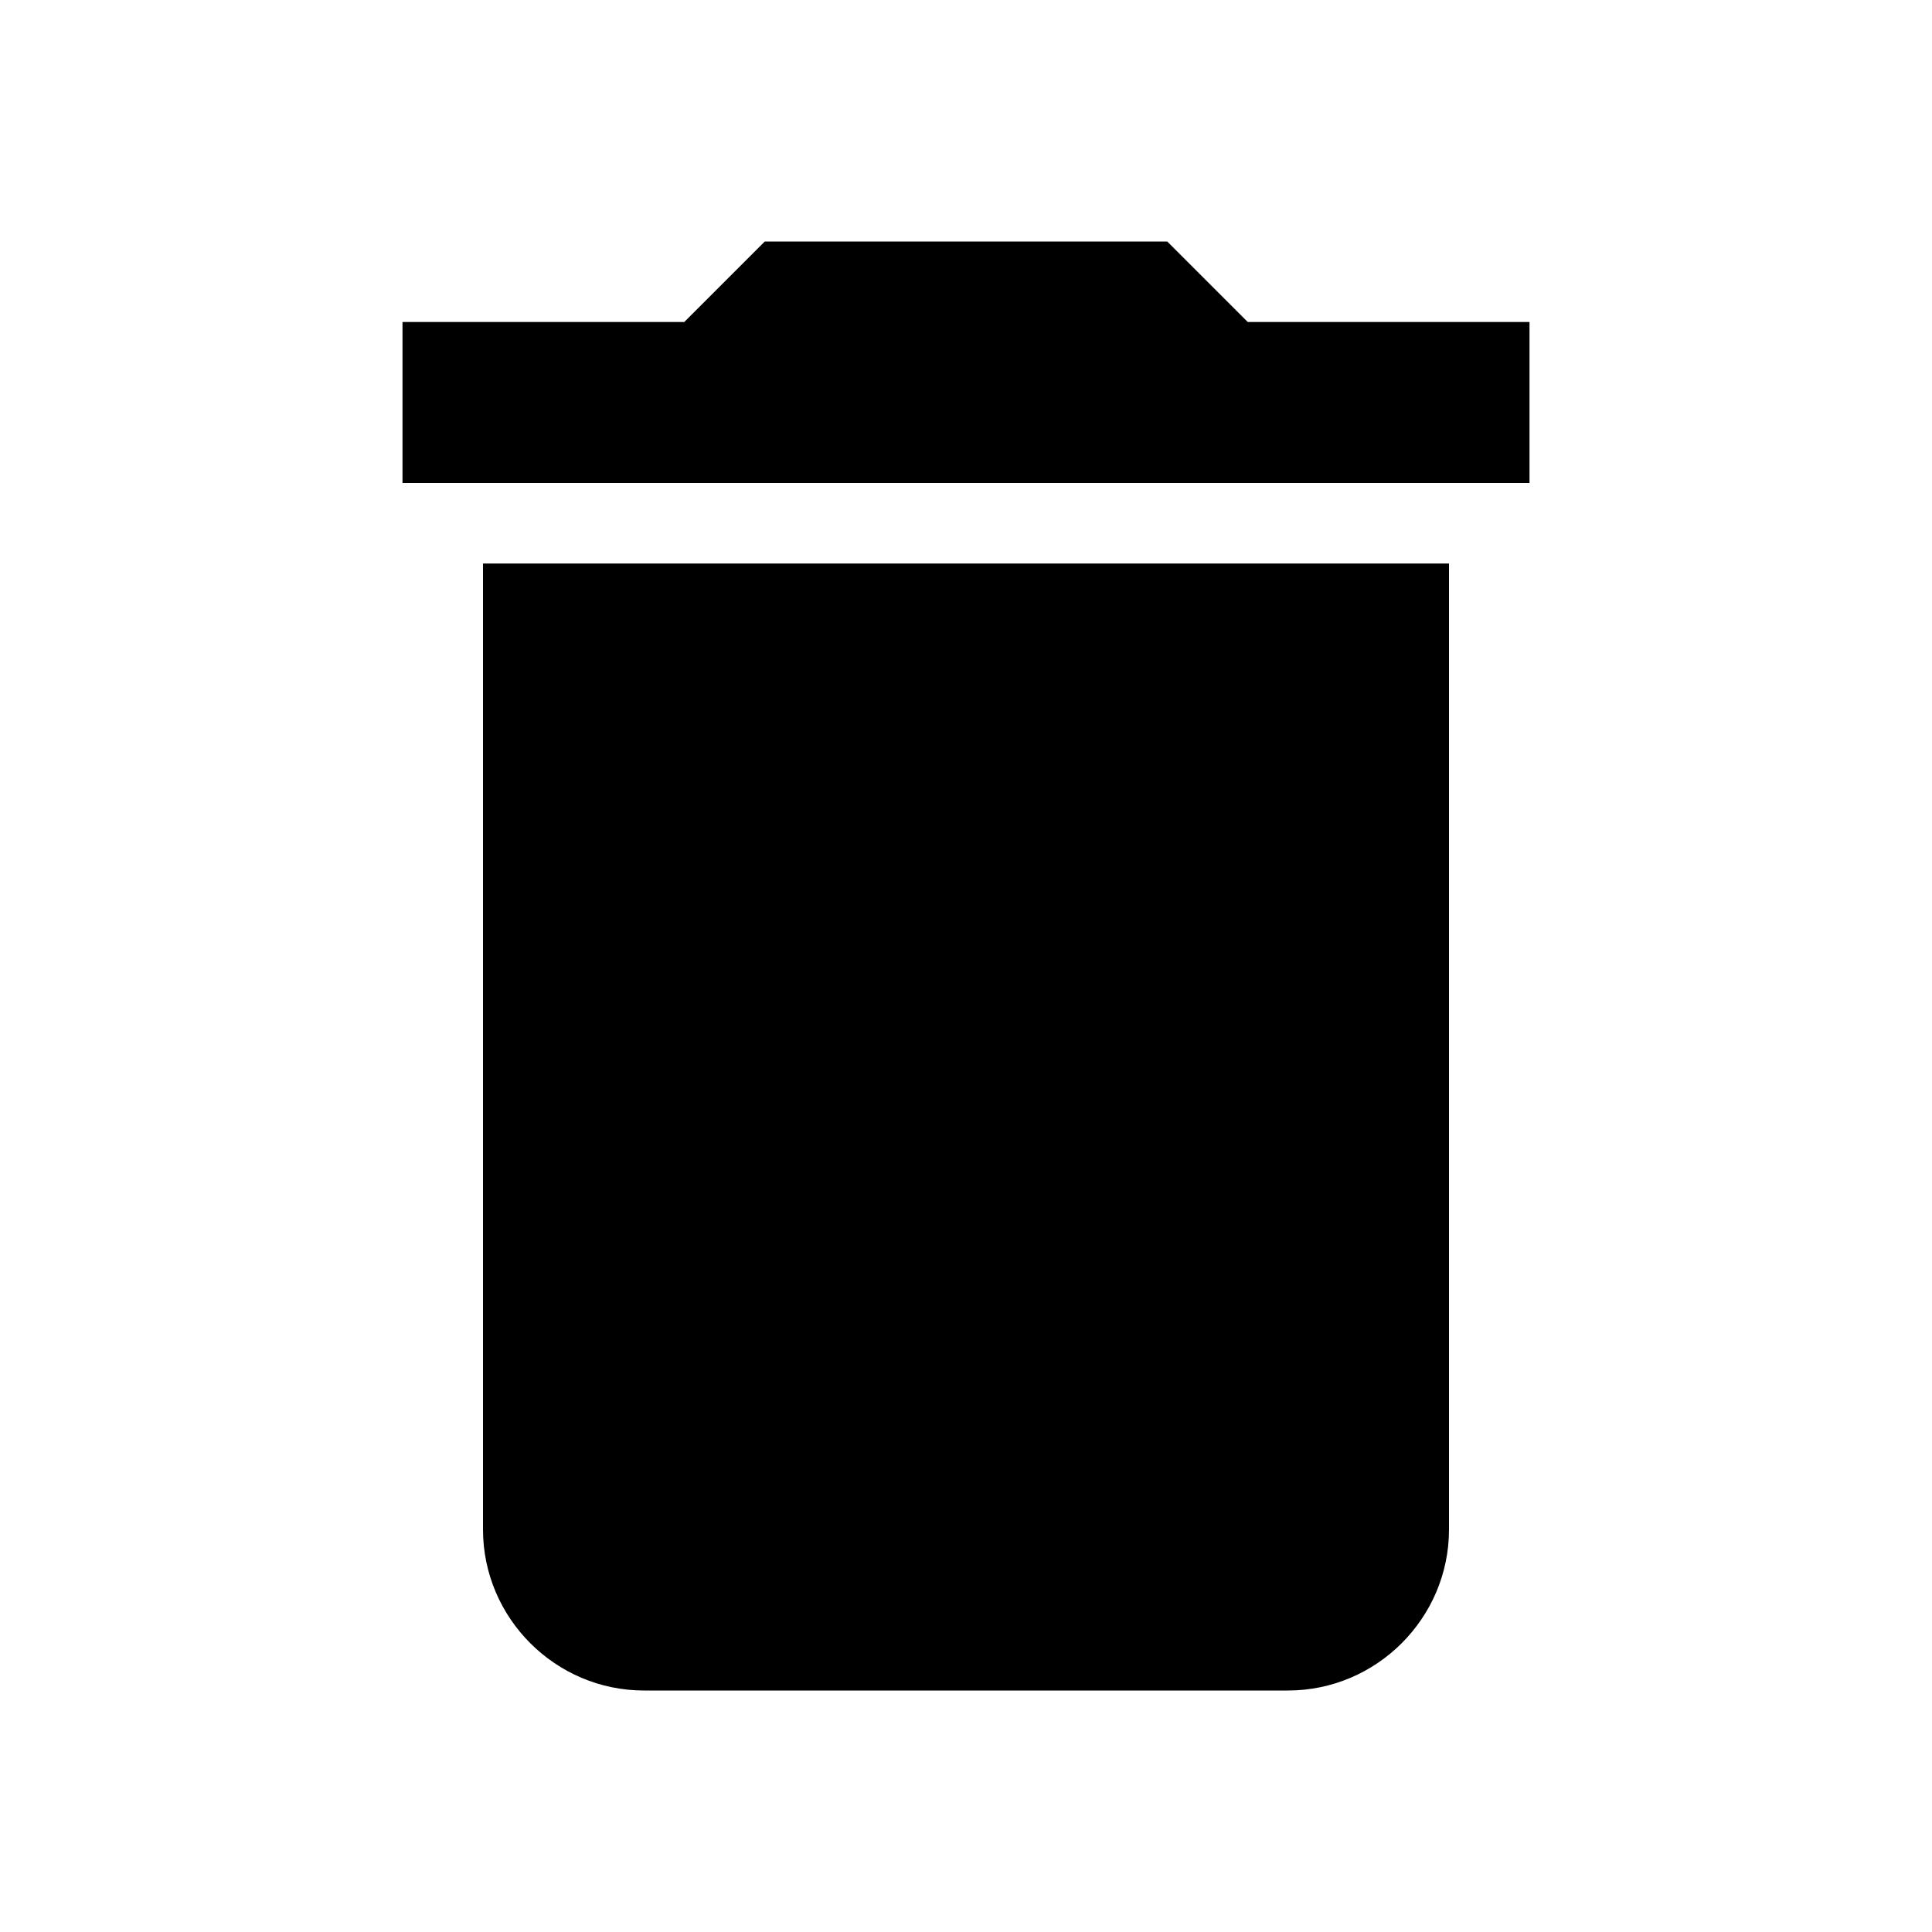
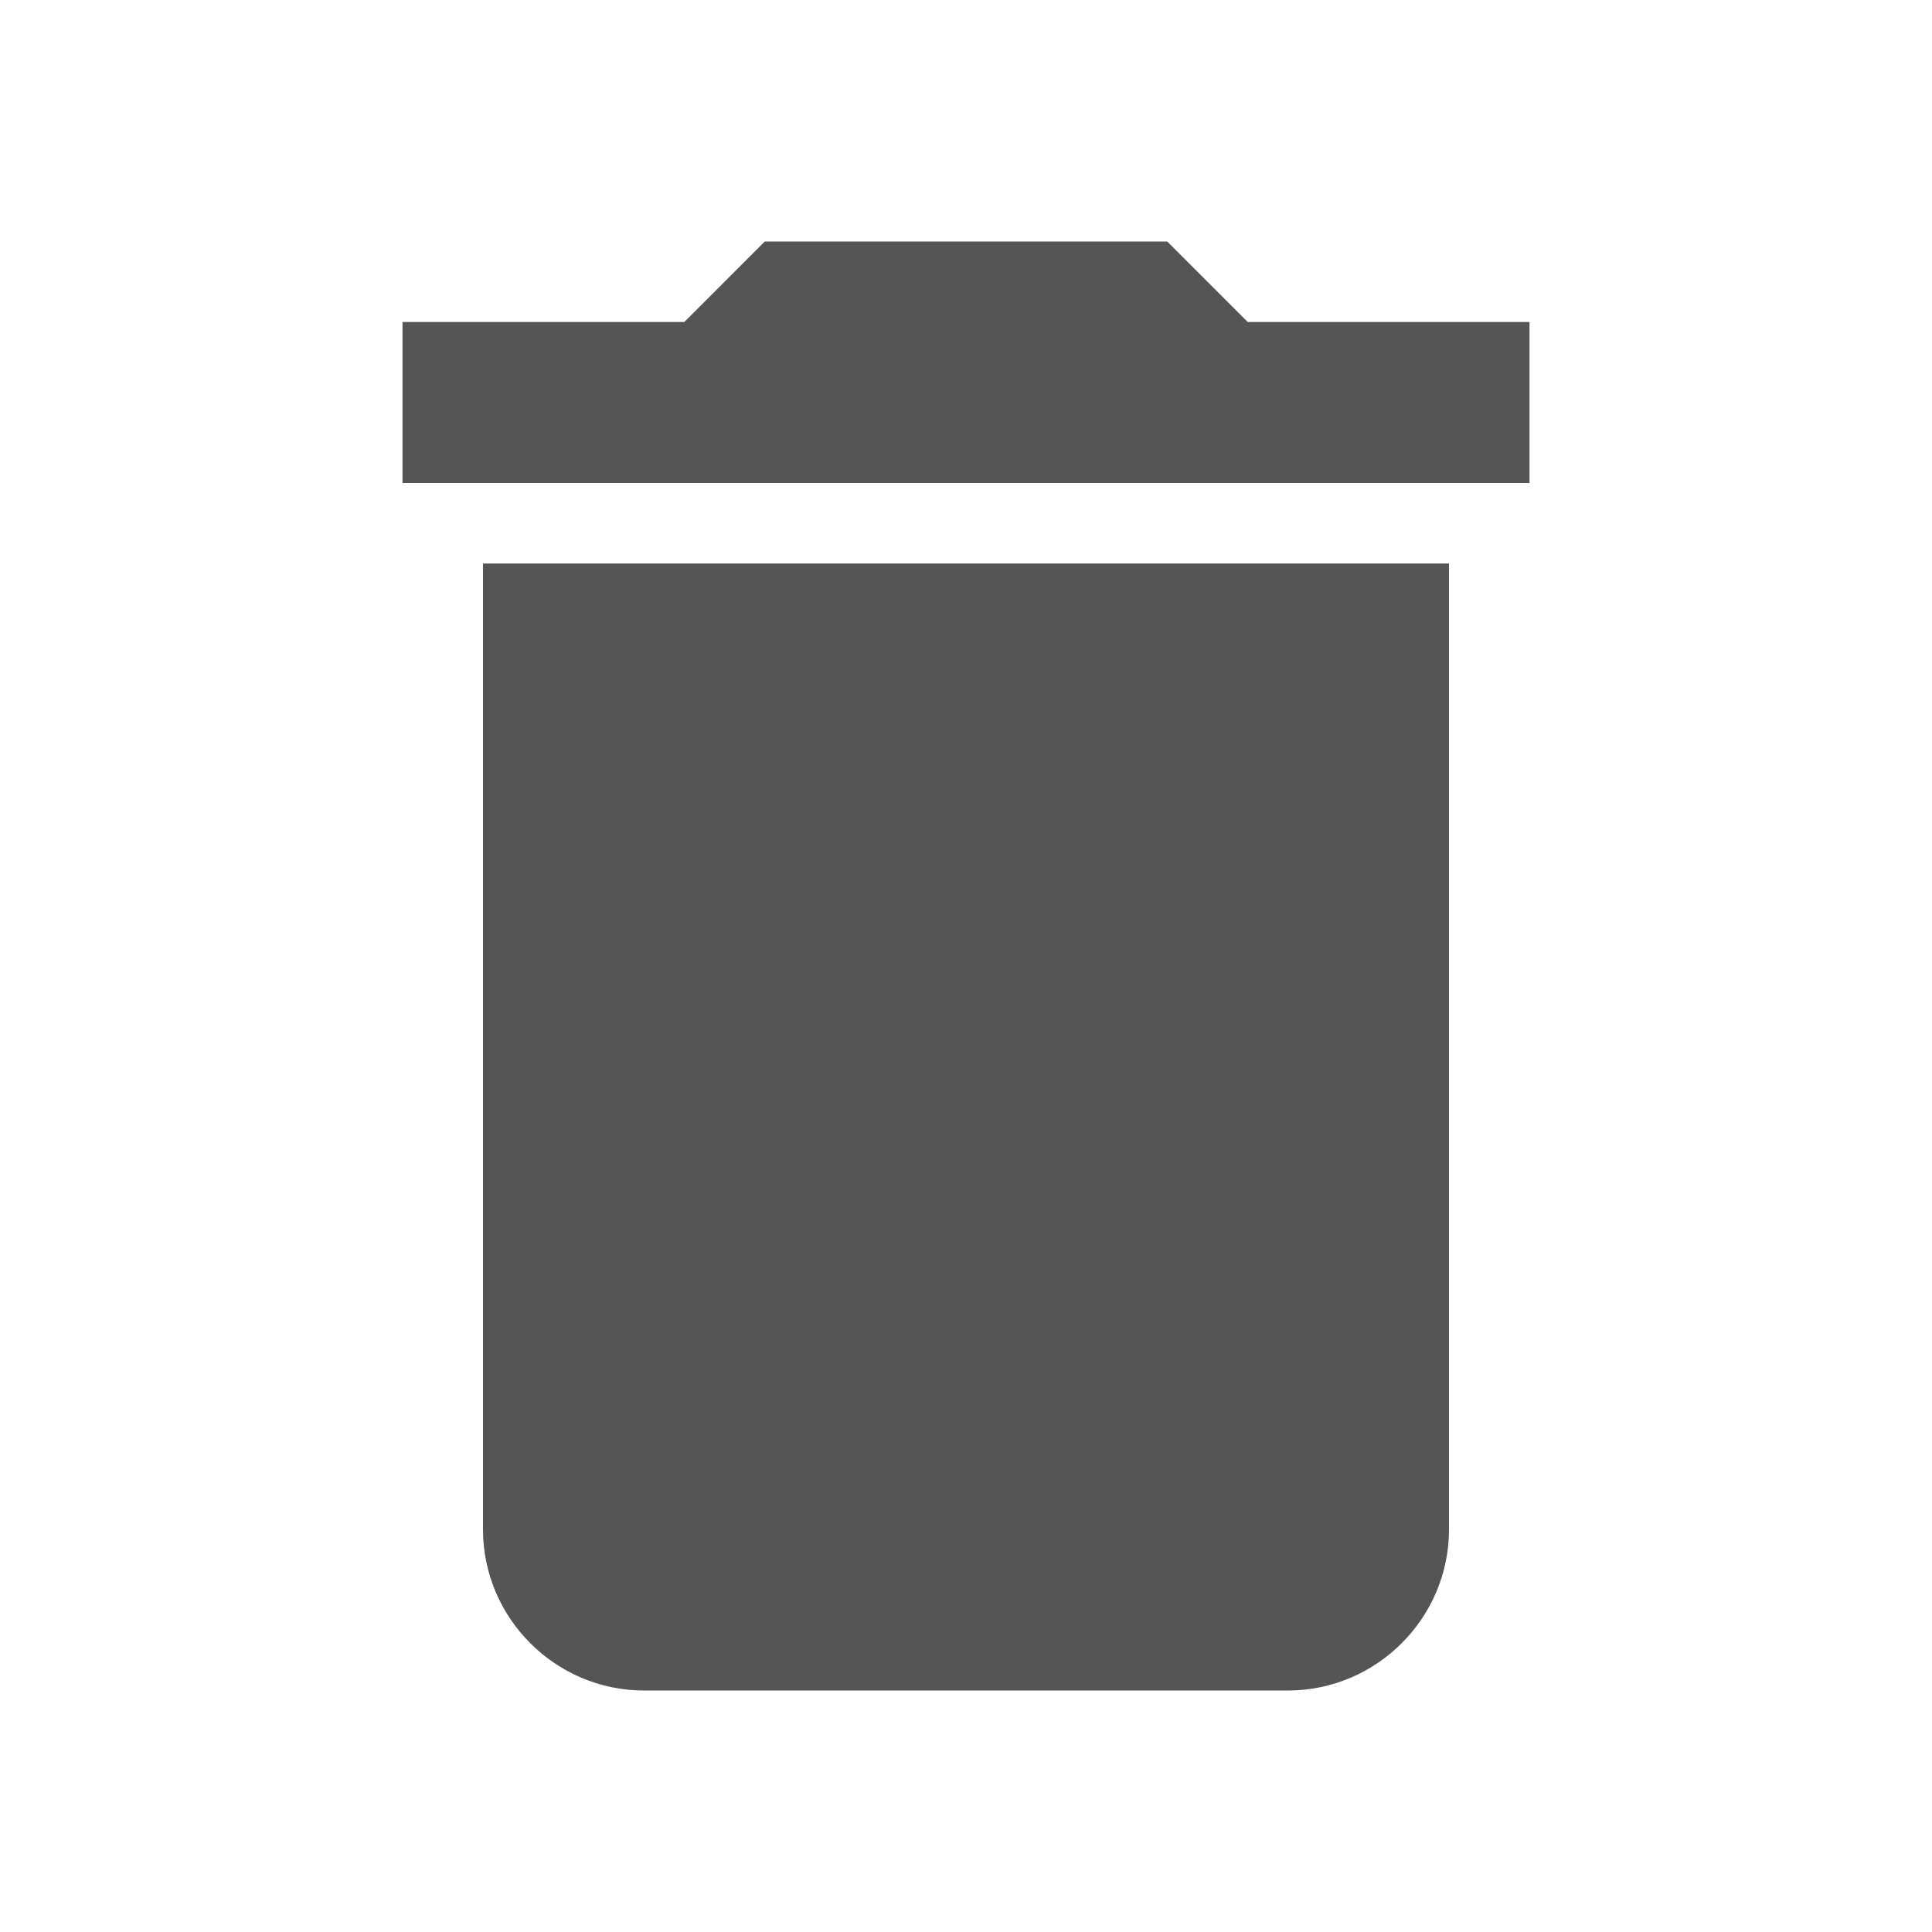
- <svg xmlns="http://www.w3.org/2000/svg" height="24" viewBox="0 0 24 24" width="24">
+ <svg xmlns="http://www.w3.org/2000/svg" height="24" viewBox="0 0 24 24" width="24" fill="#555555">
  <path d="M6 19c0 1.1.9 2 2 2h8c1.1 0 2-.9 2-2V7H6v12zM19 4h-3.5l-1-1h-5l-1 1H5v2h14V4z" />
  <path d="M0 0h24v24H0z" fill="none" />
</svg>
